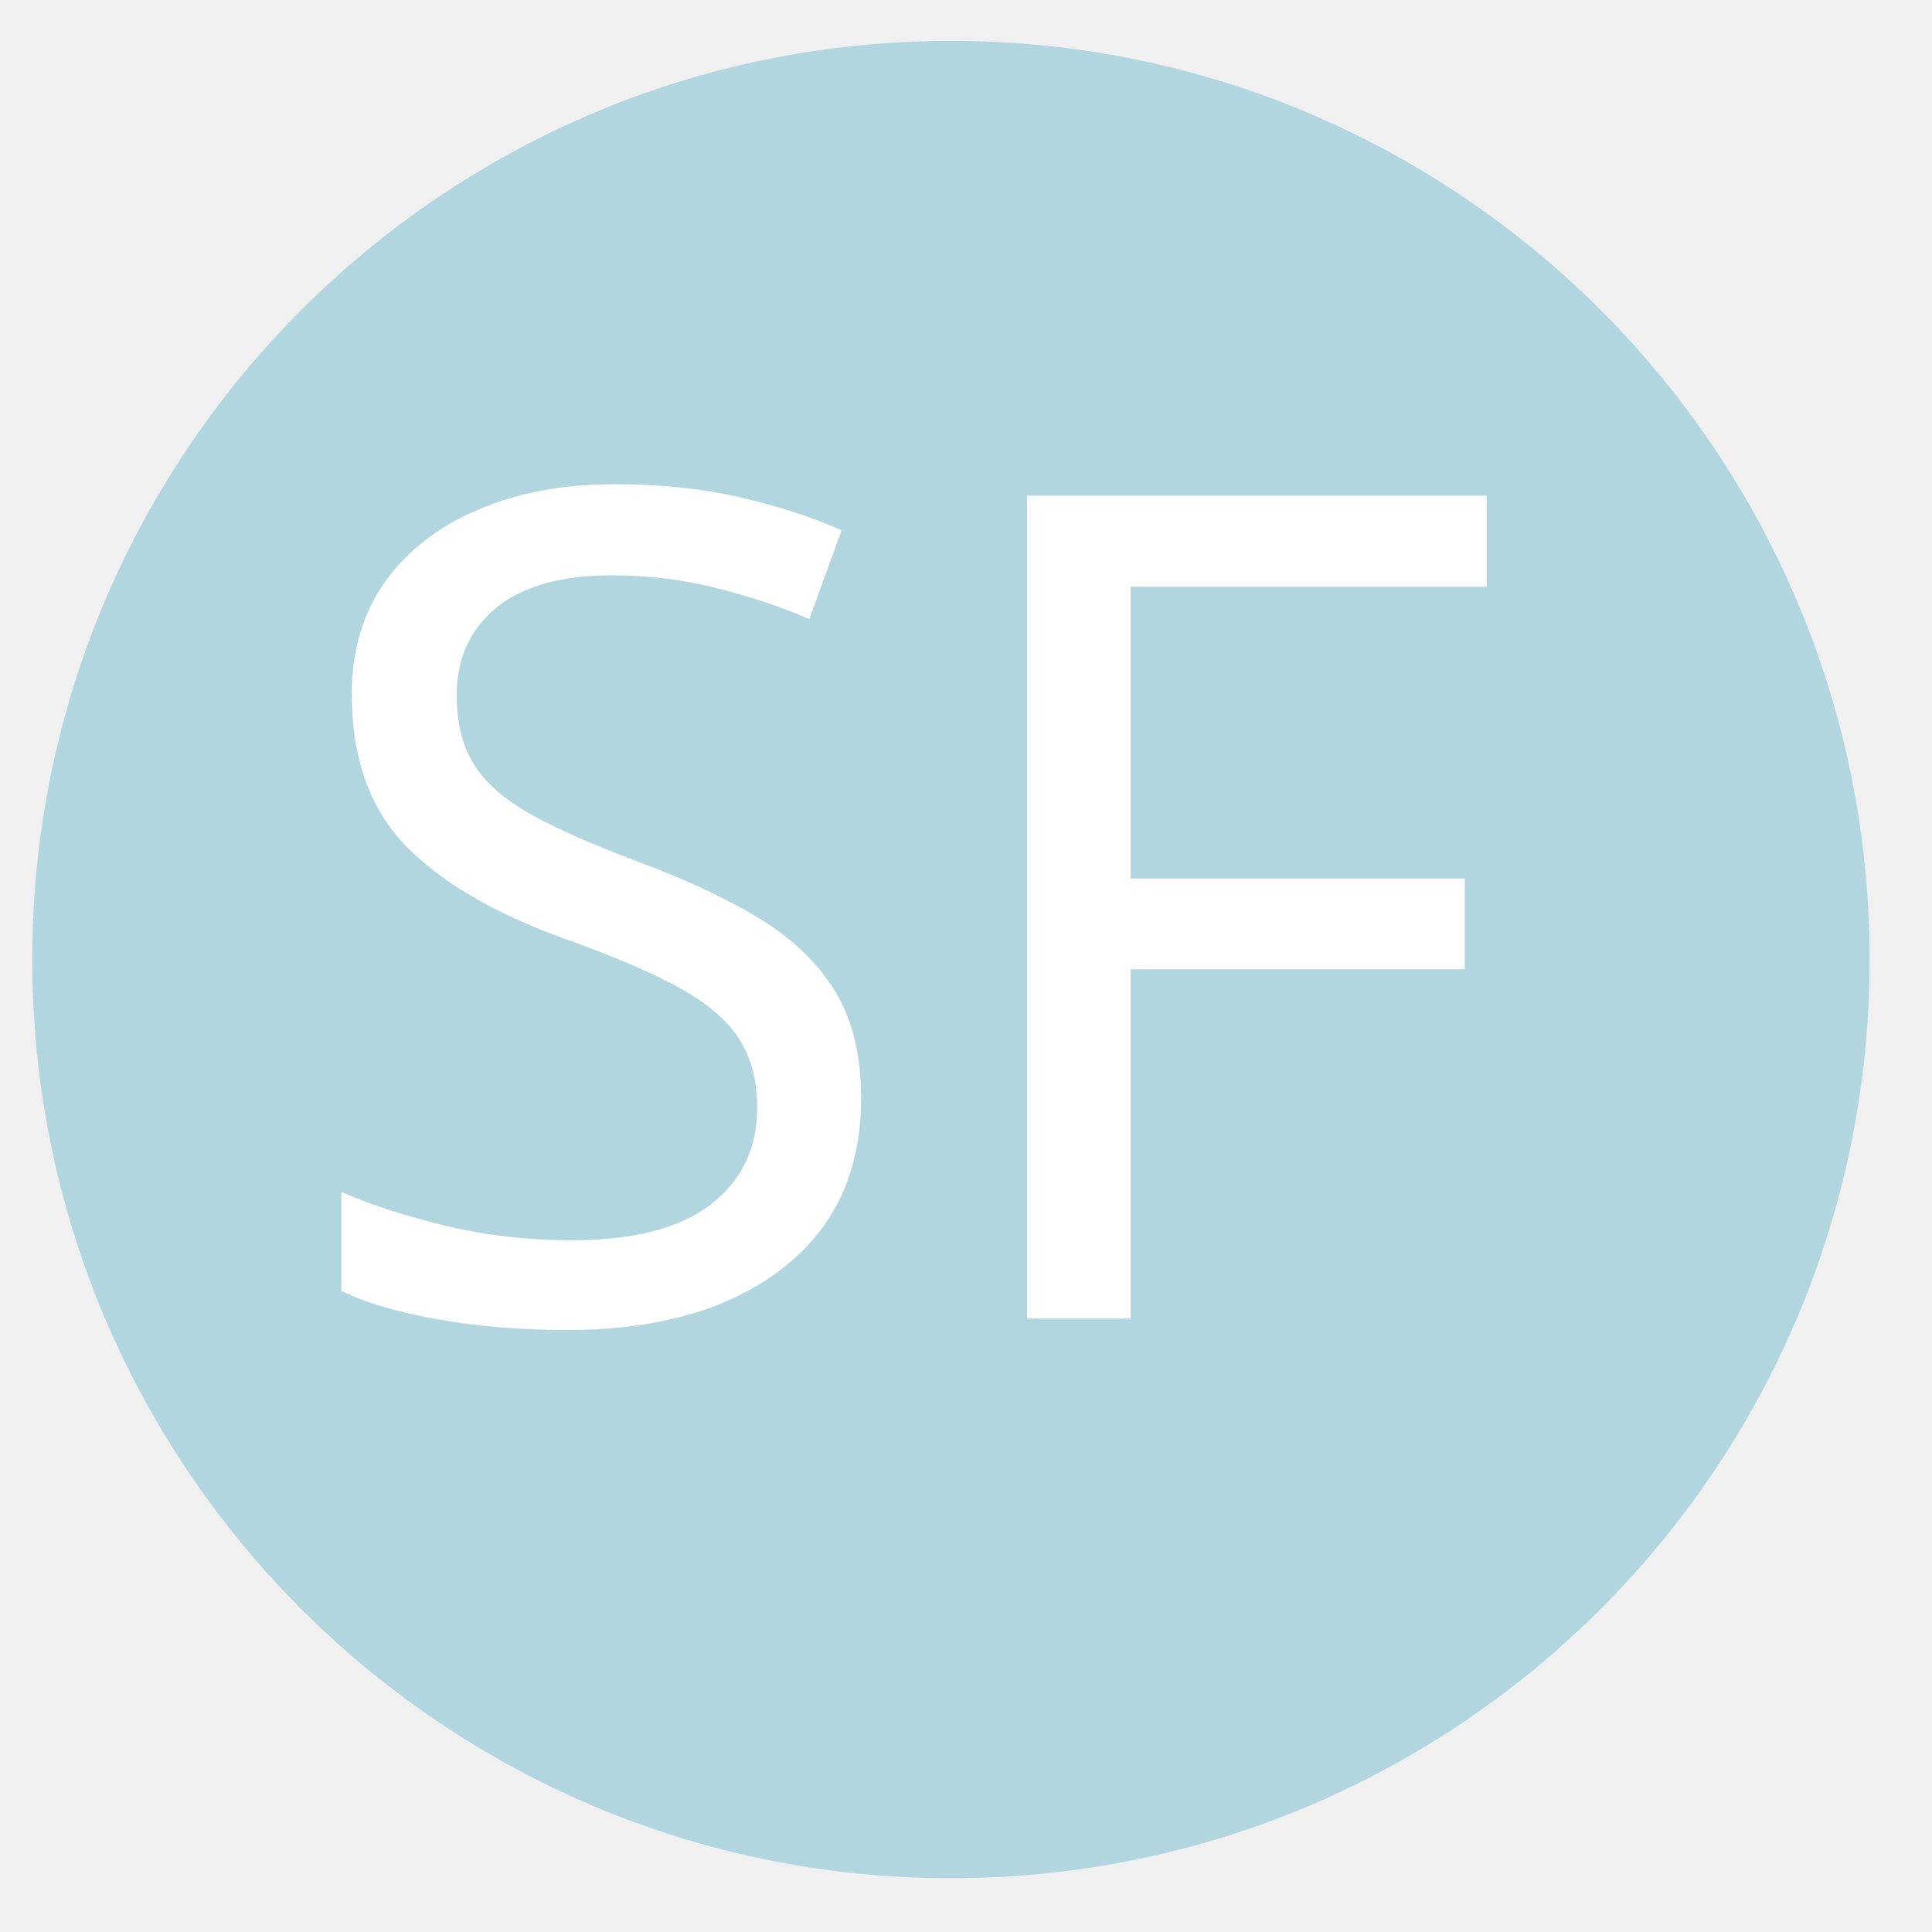
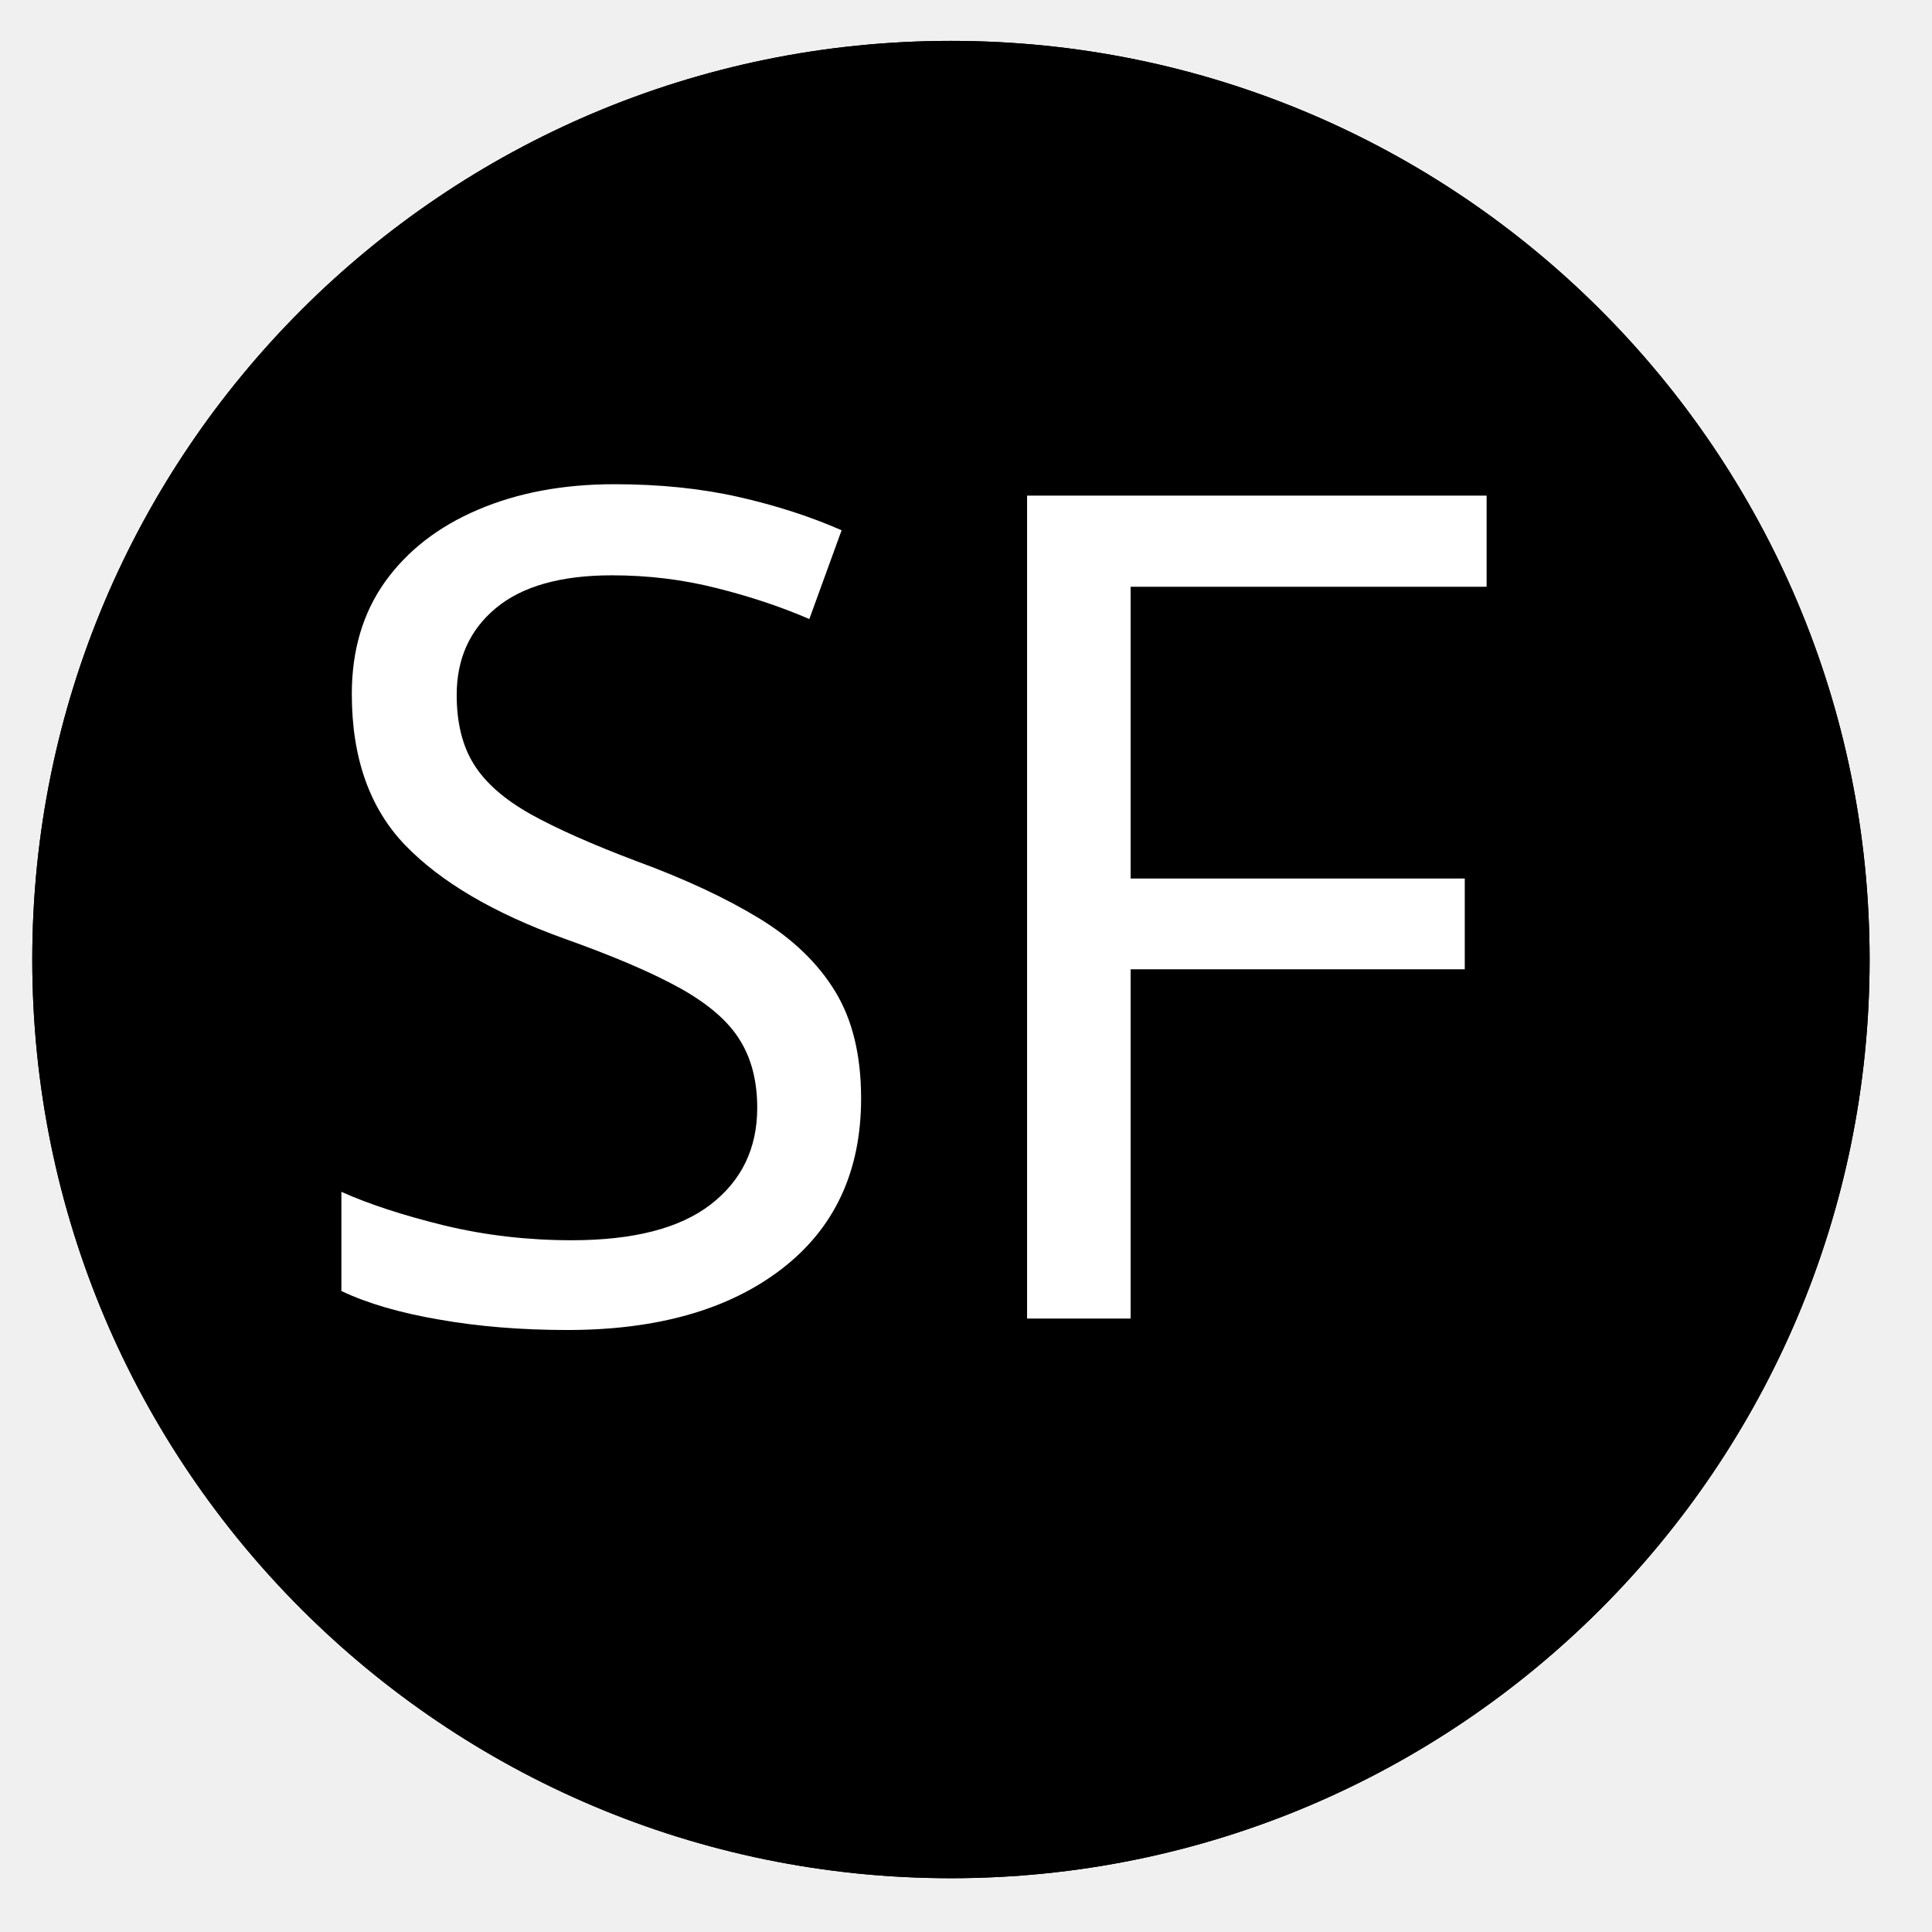
<svg xmlns="http://www.w3.org/2000/svg" xmlns:xlink="http://www.w3.org/1999/xlink" version="1.1" id="Layer_1" x="0px" y="0px" viewBox="0 0 89.8 89.8" style="enable-background:new 0 0 89.8 89.8;" xml:space="preserve">
  <style type="text/css">
	.st0{clip-path:url(#SVGID_2_);}
- 	.st1{clip-path:url(#SVGID_4_);fill:#B1D6E0;}
- 	.st2{fill:#FFFFFF;}
- 	.st3{font-family:'ProximaNova-Regular';}
- 	.st4{font-size:53.558px;}
+ 	.st1{clip-path:url(#SVGID_4_);}
+ 	.st2{clip-path:url(#SVGID_2_);enable-background:new    ;}
+ 	.st3{fill:#FFFFFF;}
+ 	.st4{font-family:'ProximaNova-Regular';}
+ 	.st5{font-size:53.558px;}
</style>
  <g>
-     <defs>
-       <circle id="SVGID_1_" cx="44.2" cy="44.6" r="42.7" />
-     </defs>
-     <clipPath id="SVGID_2_">
-       <use xlink:href="#SVGID_1_" style="overflow:visible;" />
-     </clipPath>
-     <g class="st0">
+     <g>
      <defs>
-         <rect id="SVGID_3_" x="-169.2" y="-4199.1" width="2496.7" height="7524.2" />
+         <circle id="SVGID_1_" cx="44.2" cy="44.6" r="42.7" />
      </defs>
-       <clipPath id="SVGID_4_">
-         <use xlink:href="#SVGID_3_" style="overflow:visible;" />
+       <clipPath id="SVGID_2_">
+         <use xlink:href="#SVGID_1_" style="overflow:visible;" />
      </clipPath>
-       <rect x="-10.7" y="-10.3" class="st1" width="109.7" height="109.7" />
+       <g class="st0">
+         <g>
+           <defs>
+             <rect id="SVGID_3_" x="-169.2" y="-4199.1" width="2496.7" height="7524.2" />
+           </defs>
+           <use xlink:href="#SVGID_3_" style="overflow:visible;" />
+           <clipPath id="SVGID_4_">
+             <use xlink:href="#SVGID_3_" style="overflow:visible;" />
+           </clipPath>
+           <rect x="-10.7" y="-10.3" class="st1" width="109.7" height="109.7" />
+         </g>
+       </g>
+       <g class="st2">
+         <text transform="matrix(1 0 0 1 13.1336 61.2878)" class="st3 st4 st5">SF</text>
+       </g>
    </g>
  </g>
-   <g>
-     <defs>
-       <rect id="SVGID_5_" x="-248.9" y="-62.9" width="273.6" height="376.1" />
-     </defs>
-     <clipPath id="SVGID_6_">
-       <use xlink:href="#SVGID_5_" style="overflow:visible;" />
-     </clipPath>
-   </g>
-   <text transform="matrix(1 0 0 1 13.1336 61.2878)" class="st2 st3 st4">SF</text>
</svg>
